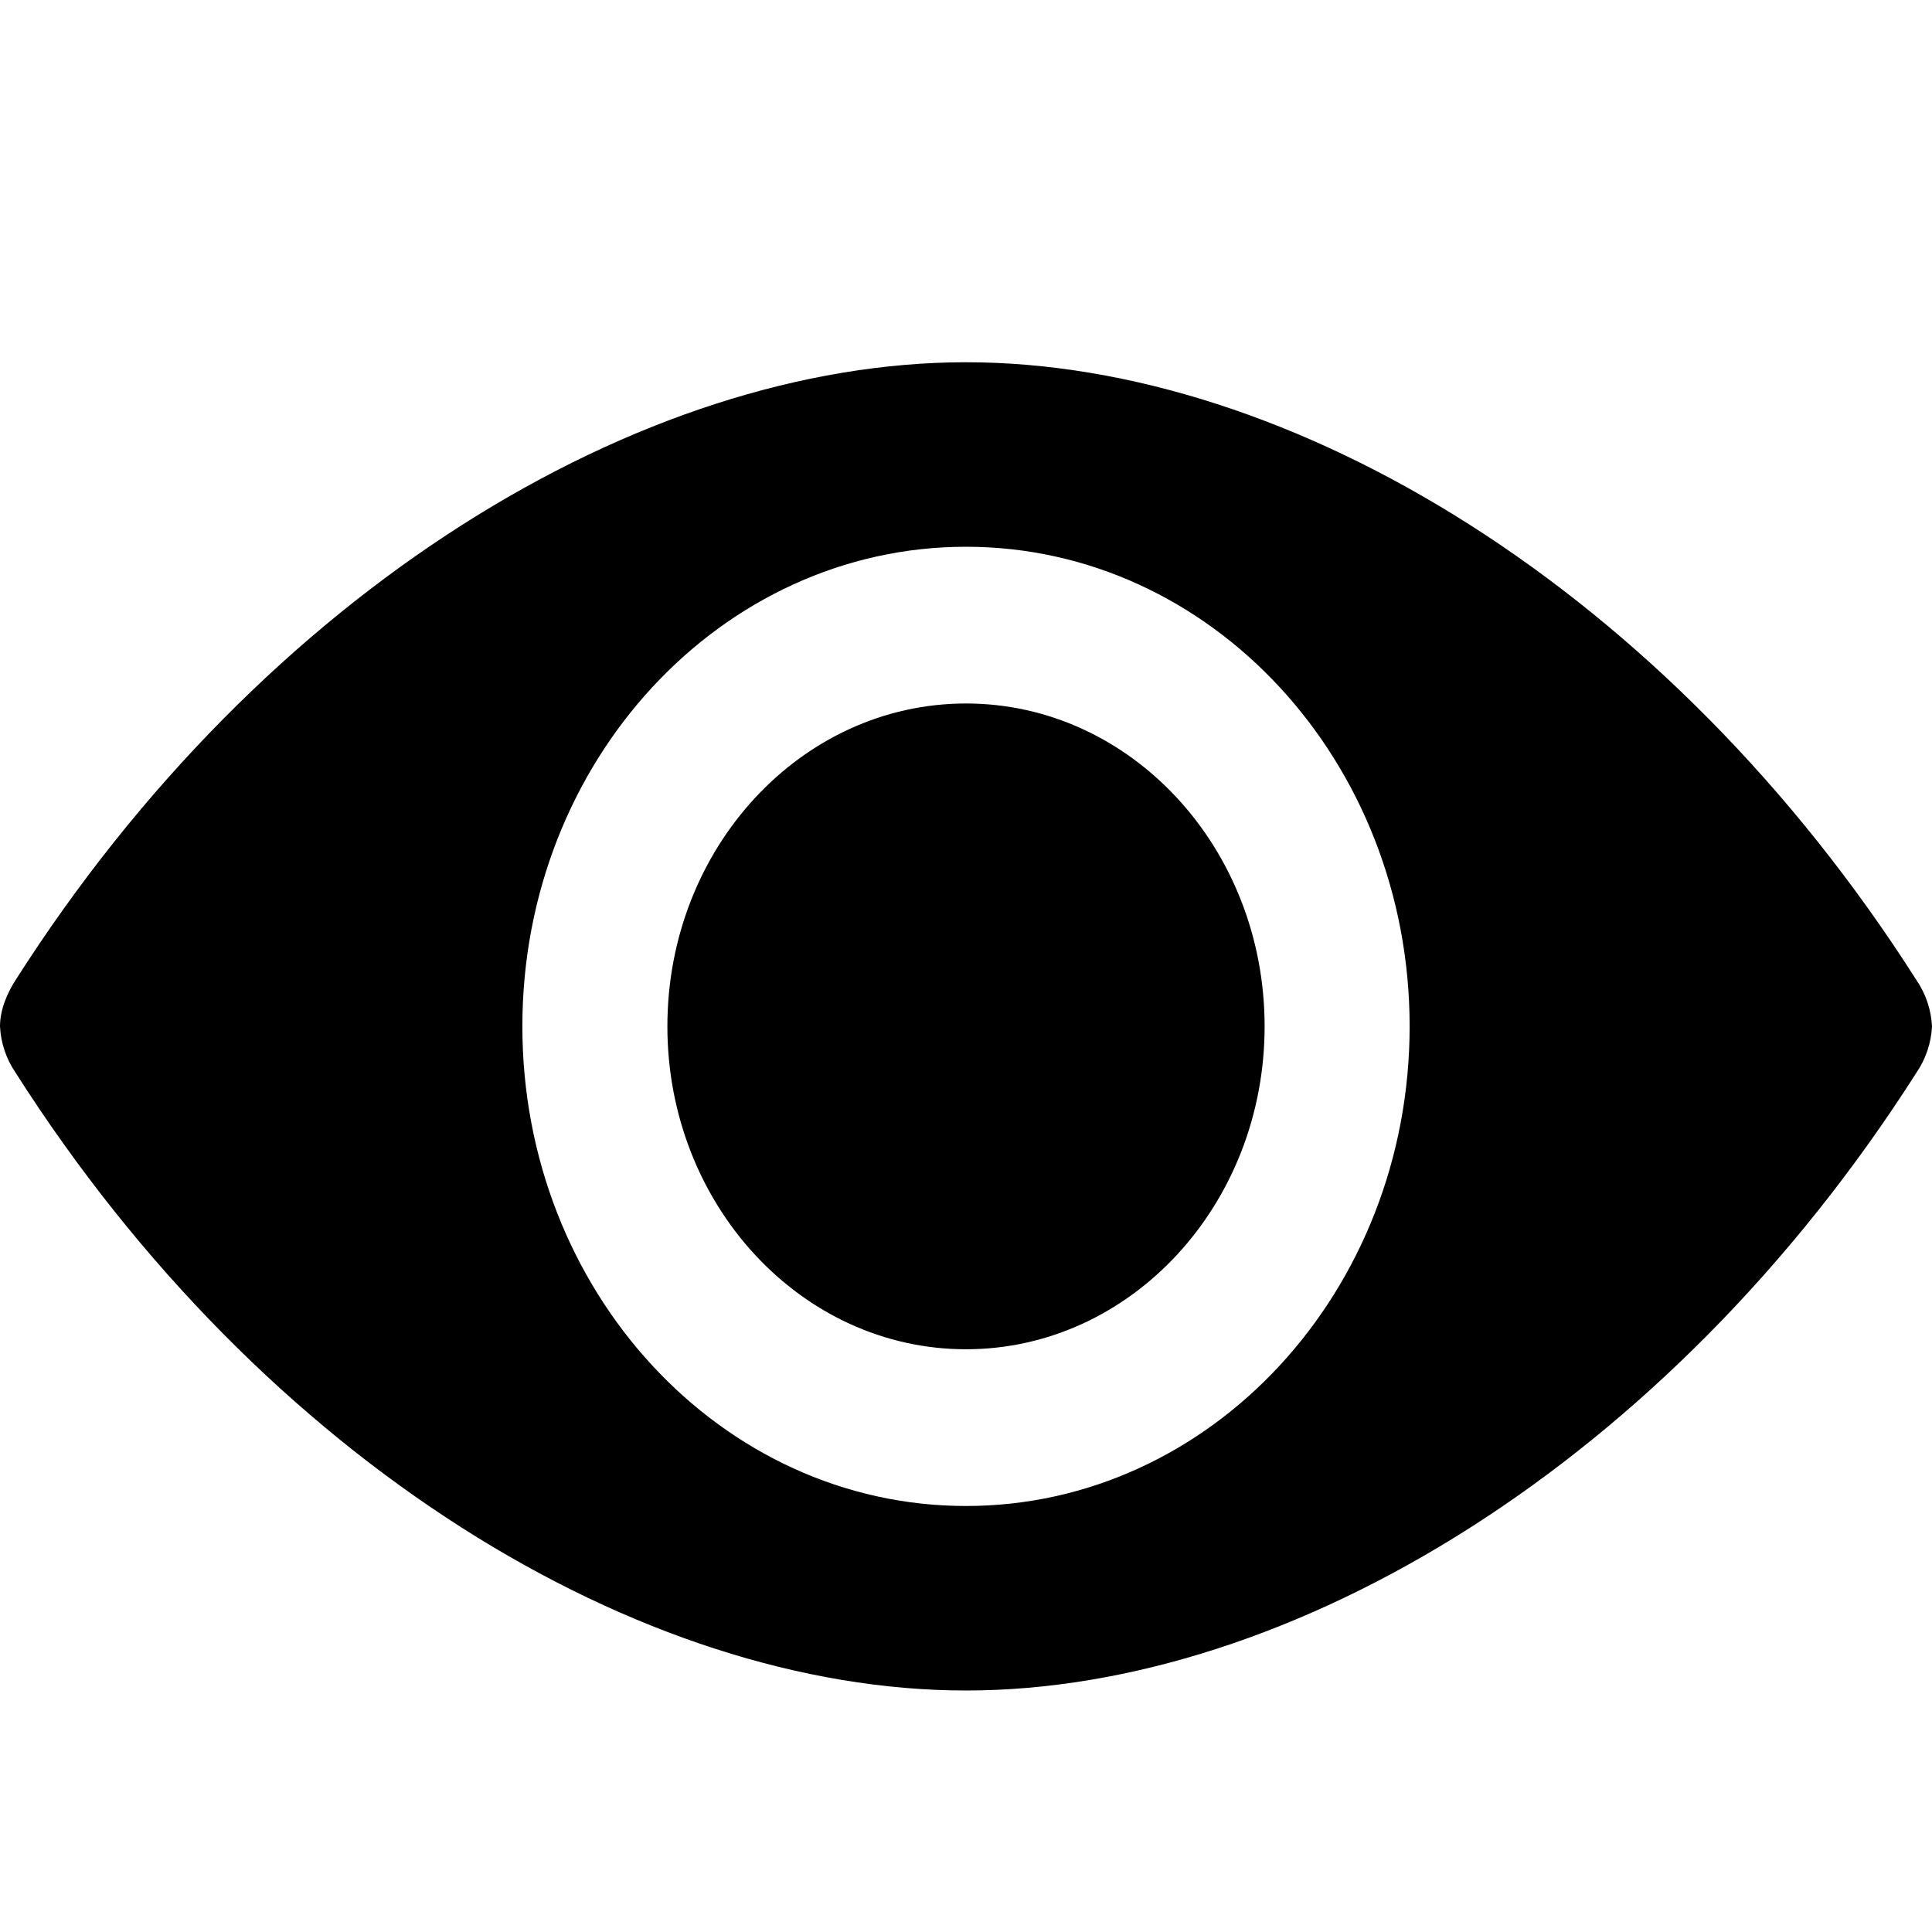
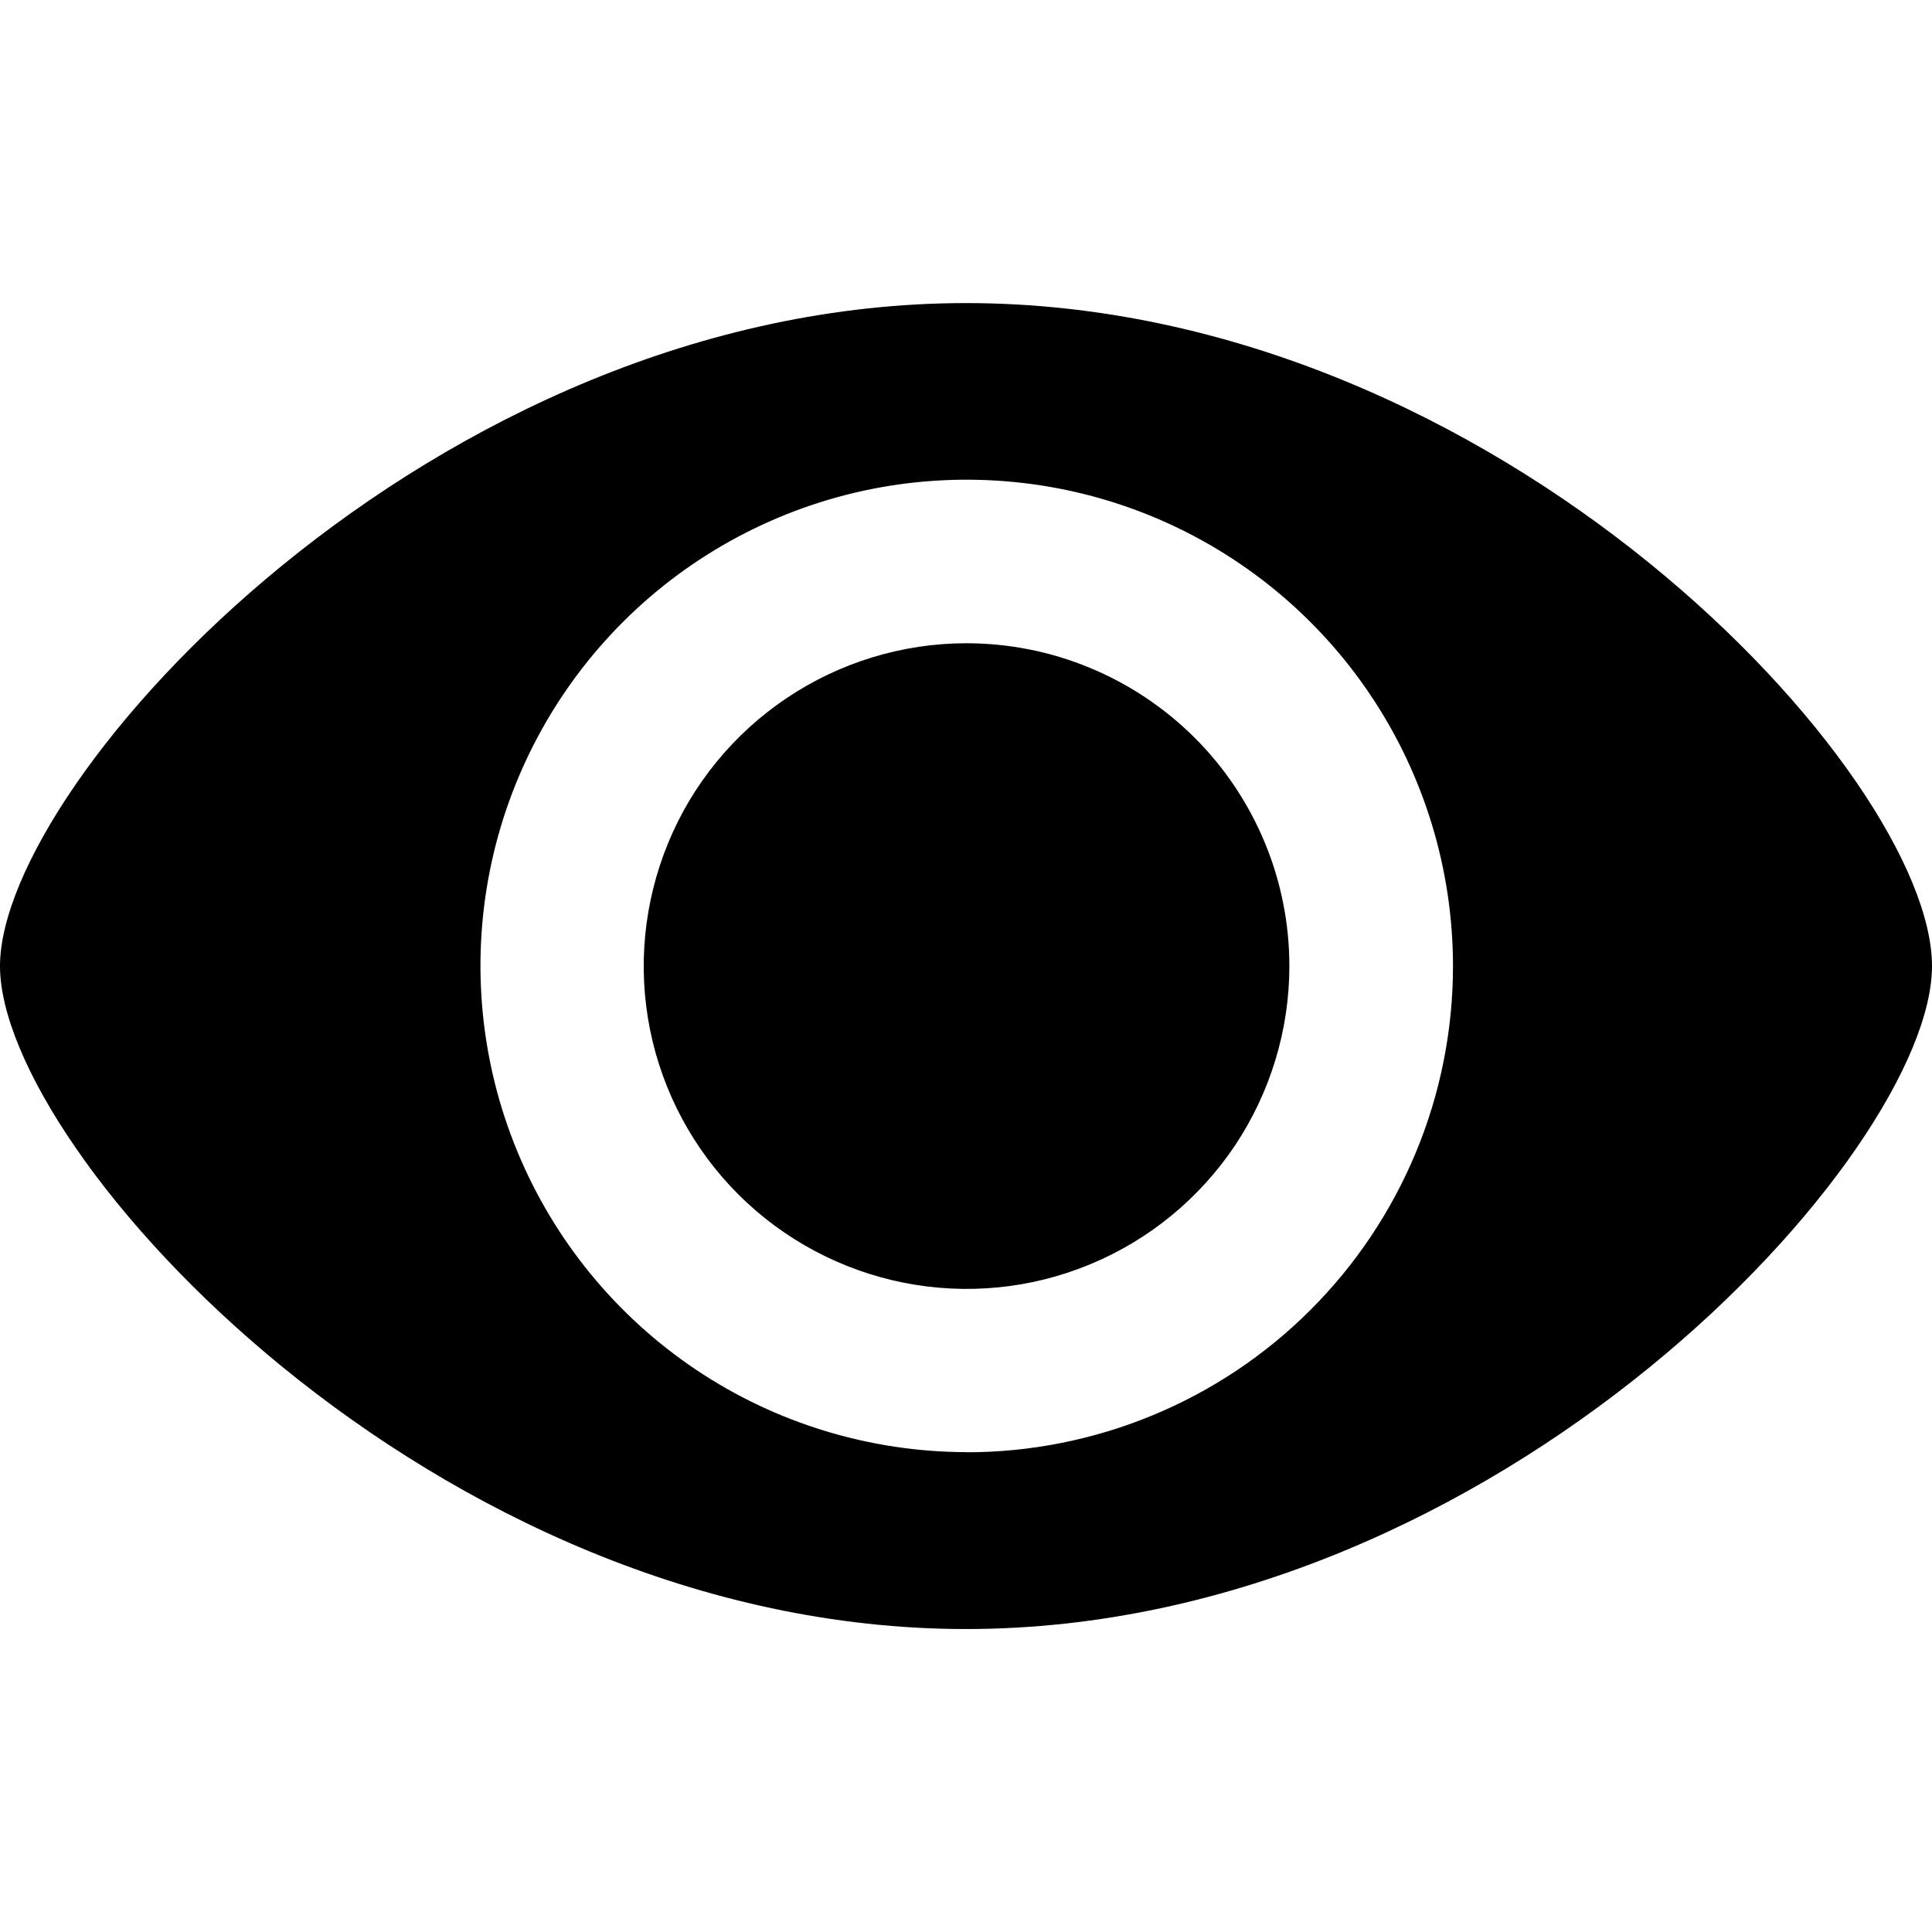
<svg xmlns="http://www.w3.org/2000/svg" id="icon-visible" viewBox="0 0 16 16">
-   <path d="M15.872 8.118A.744.744 0 0 1 16 8.5a.745.745 0 0 1-.128.382C13.815 12.112 10.692 14 8 14S2.185 12.113.128 8.882A.745.745 0 0 1 0 8.5c0-.139.061-.278.128-.382C2.185 4.888 5.308 3 8 3s5.815 1.887 7.872 5.118zM8 12.472c2.029 0 3.674-1.778 3.674-3.972S10.029 4.528 8 4.528 4.326 6.306 4.326 8.5 5.971 12.472 8 12.472zm0-6.646c1.365 0 2.473 1.197 2.473 2.674 0 1.476-1.108 2.674-2.473 2.674-1.365 0-2.473-1.198-2.473-2.674 0-1.477 1.108-2.674 2.473-2.674z" fill-rule="evenodd" />
+   <path d="M8 2.51c4.418 0 8 3.906 8 5.491 0 1.548-3.581 5.49-8 5.49-4.419 0-8-3.95-8-5.49S3.581 2.51 8 2.51zm0 9.517C8.529 12.028 9.053 11.924 9.543 11.722c.489-.202.934-.498 1.308-.872.375-.374.672-.818.875-1.307.203-.489.307-1.013.307-1.542C12.033 7.205 11.797 6.426 11.355 5.764c-.442-.662-1.071-1.179-1.806-1.484-.735-.305-1.545-.385-2.326-.231-.781.155-1.499.538-2.062 1.1-.564.563-.948 1.28-1.104 2.06-.156.781-.077 1.59.227 2.326.304.736.819 1.365 1.481 1.809.661.443 1.44.68 2.236.682zm0-6.7C8.351 5.327 8.699 5.395 9.024 5.53c.325.134.62.331.869.579.249.248.446.543.581.868.135.325.204.672.204 1.024 0 .528-.157 1.045-.45 1.485-.294.439-.711.782-1.199.984-.488.203-1.025.256-1.544.153-.518-.103-.995-.357-1.369-.73-.374-.373-.629-.849-.733-1.367-.104-.518-.051-1.055.15-1.544s.543-.906.982-1.201C6.955 5.486 7.472 5.328 8 5.327z" fill-rule="nonzero" />
</svg>
